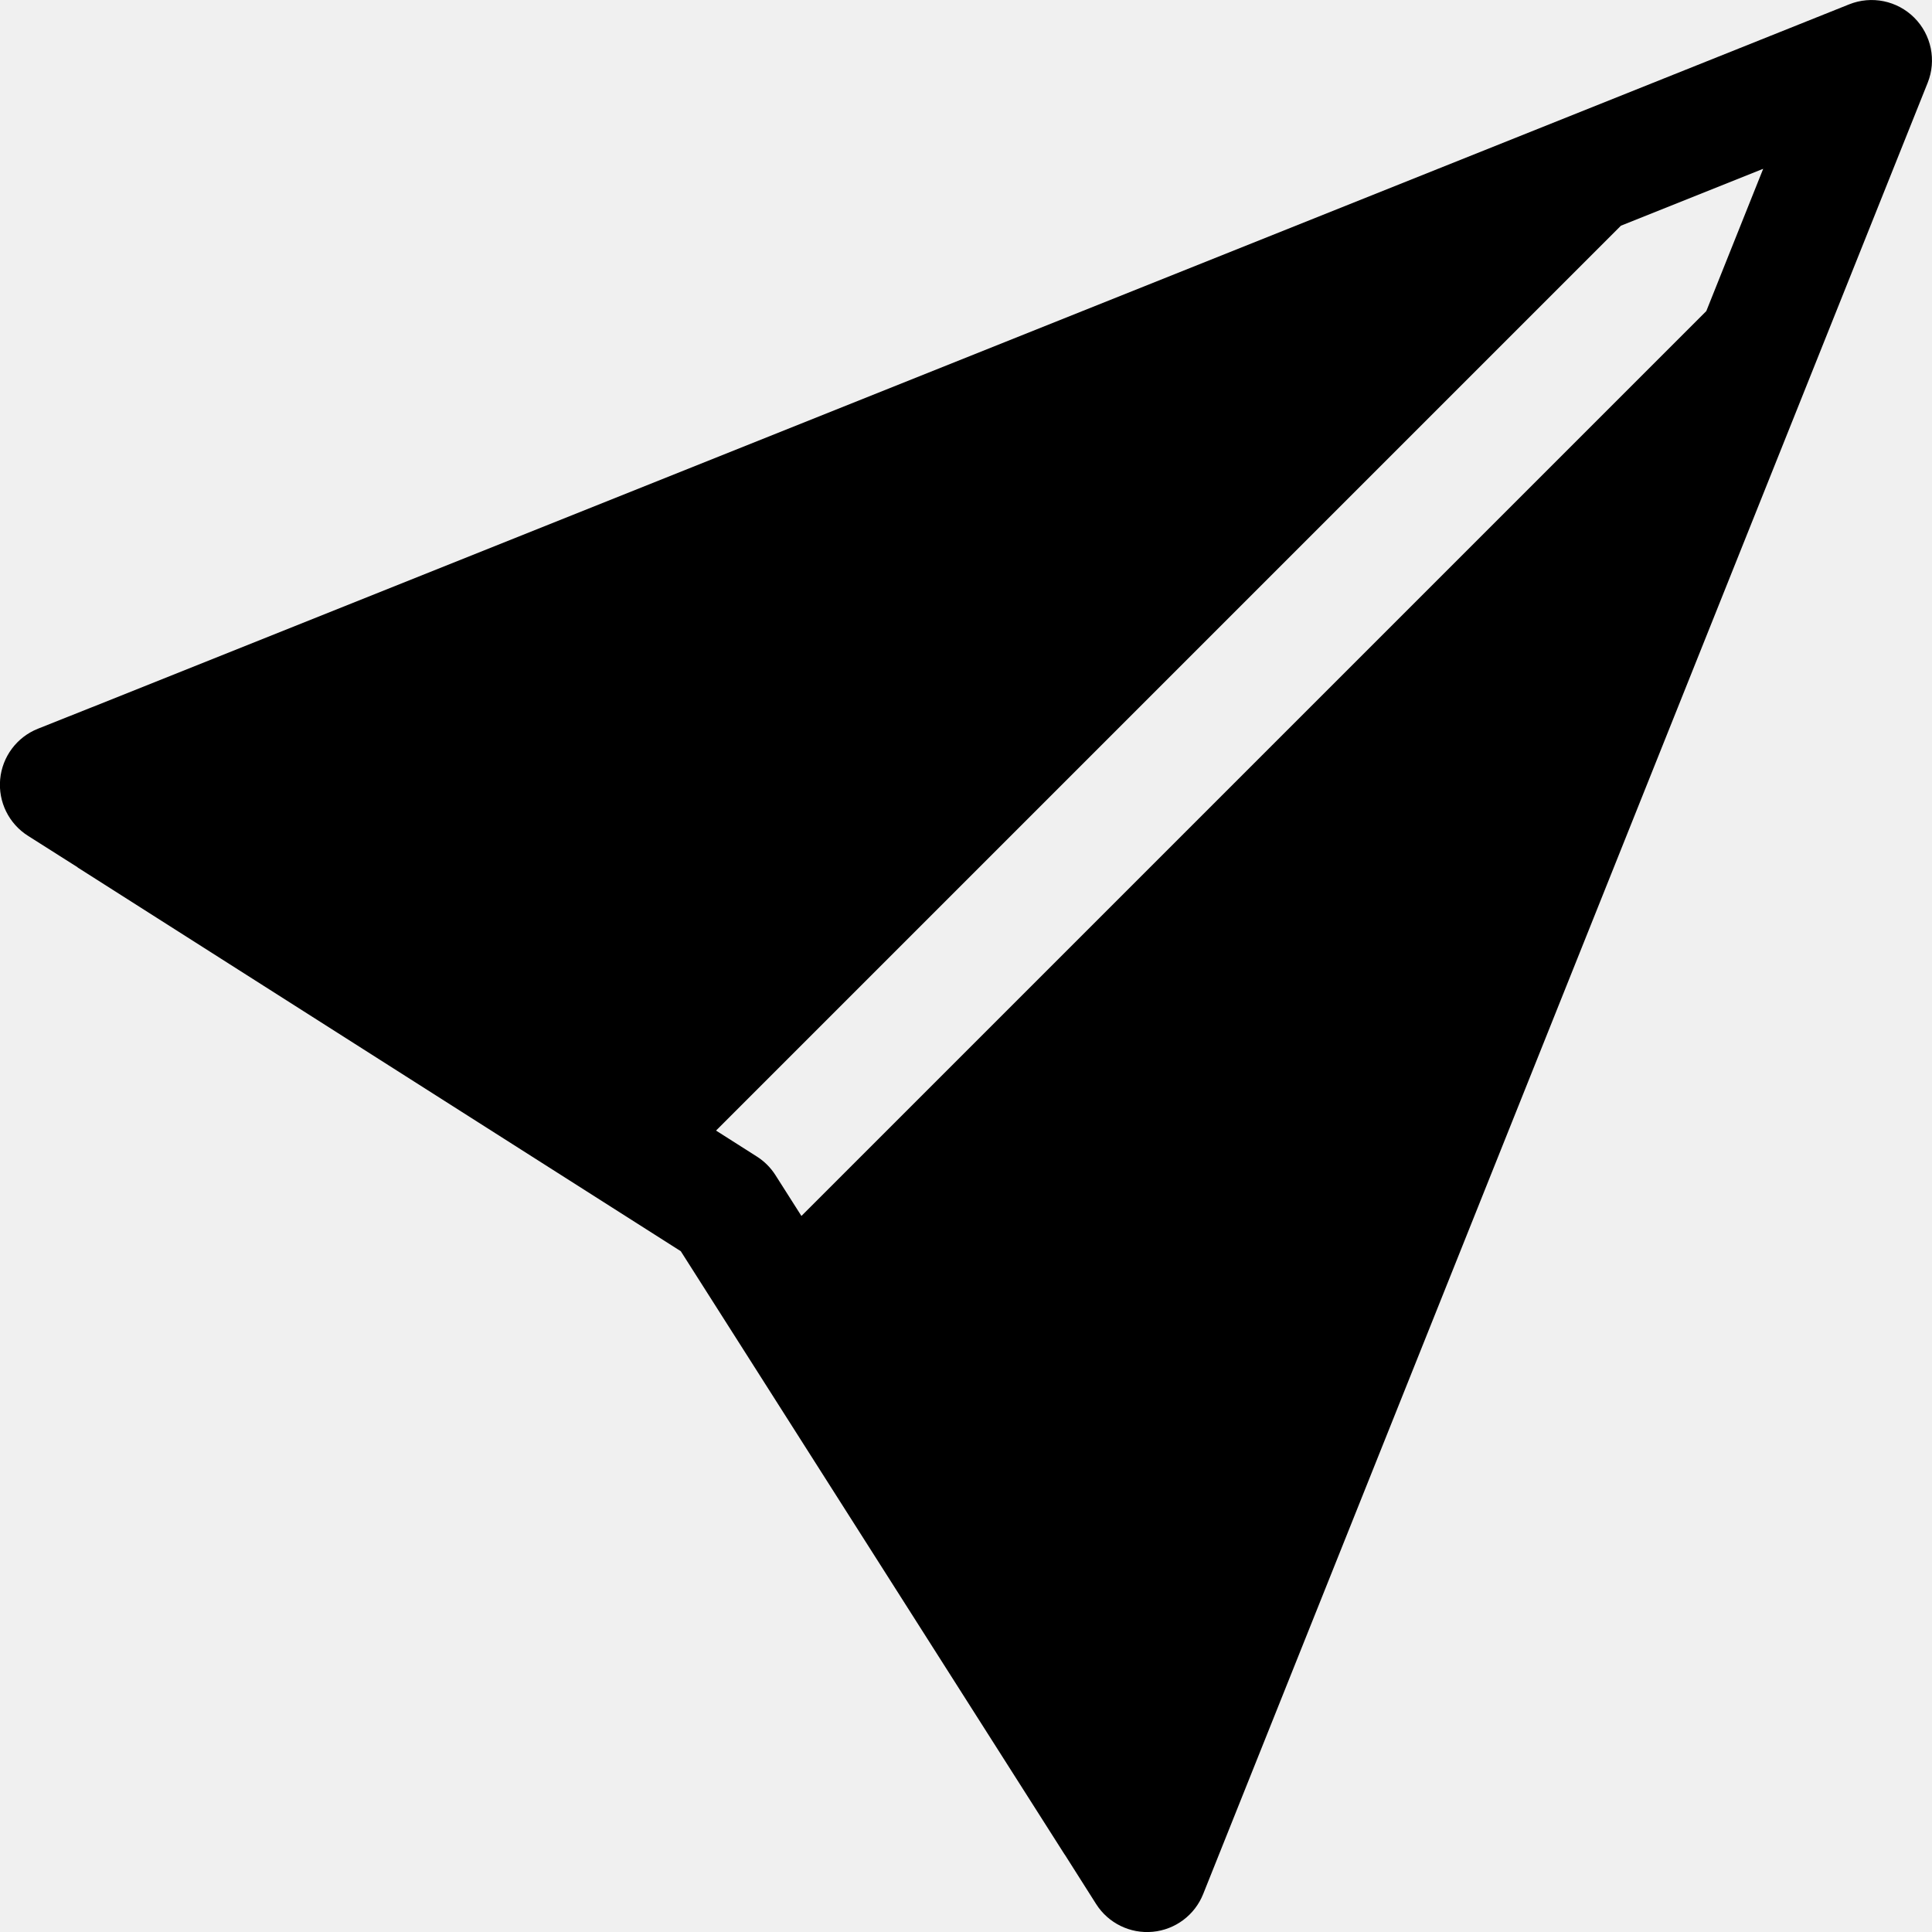
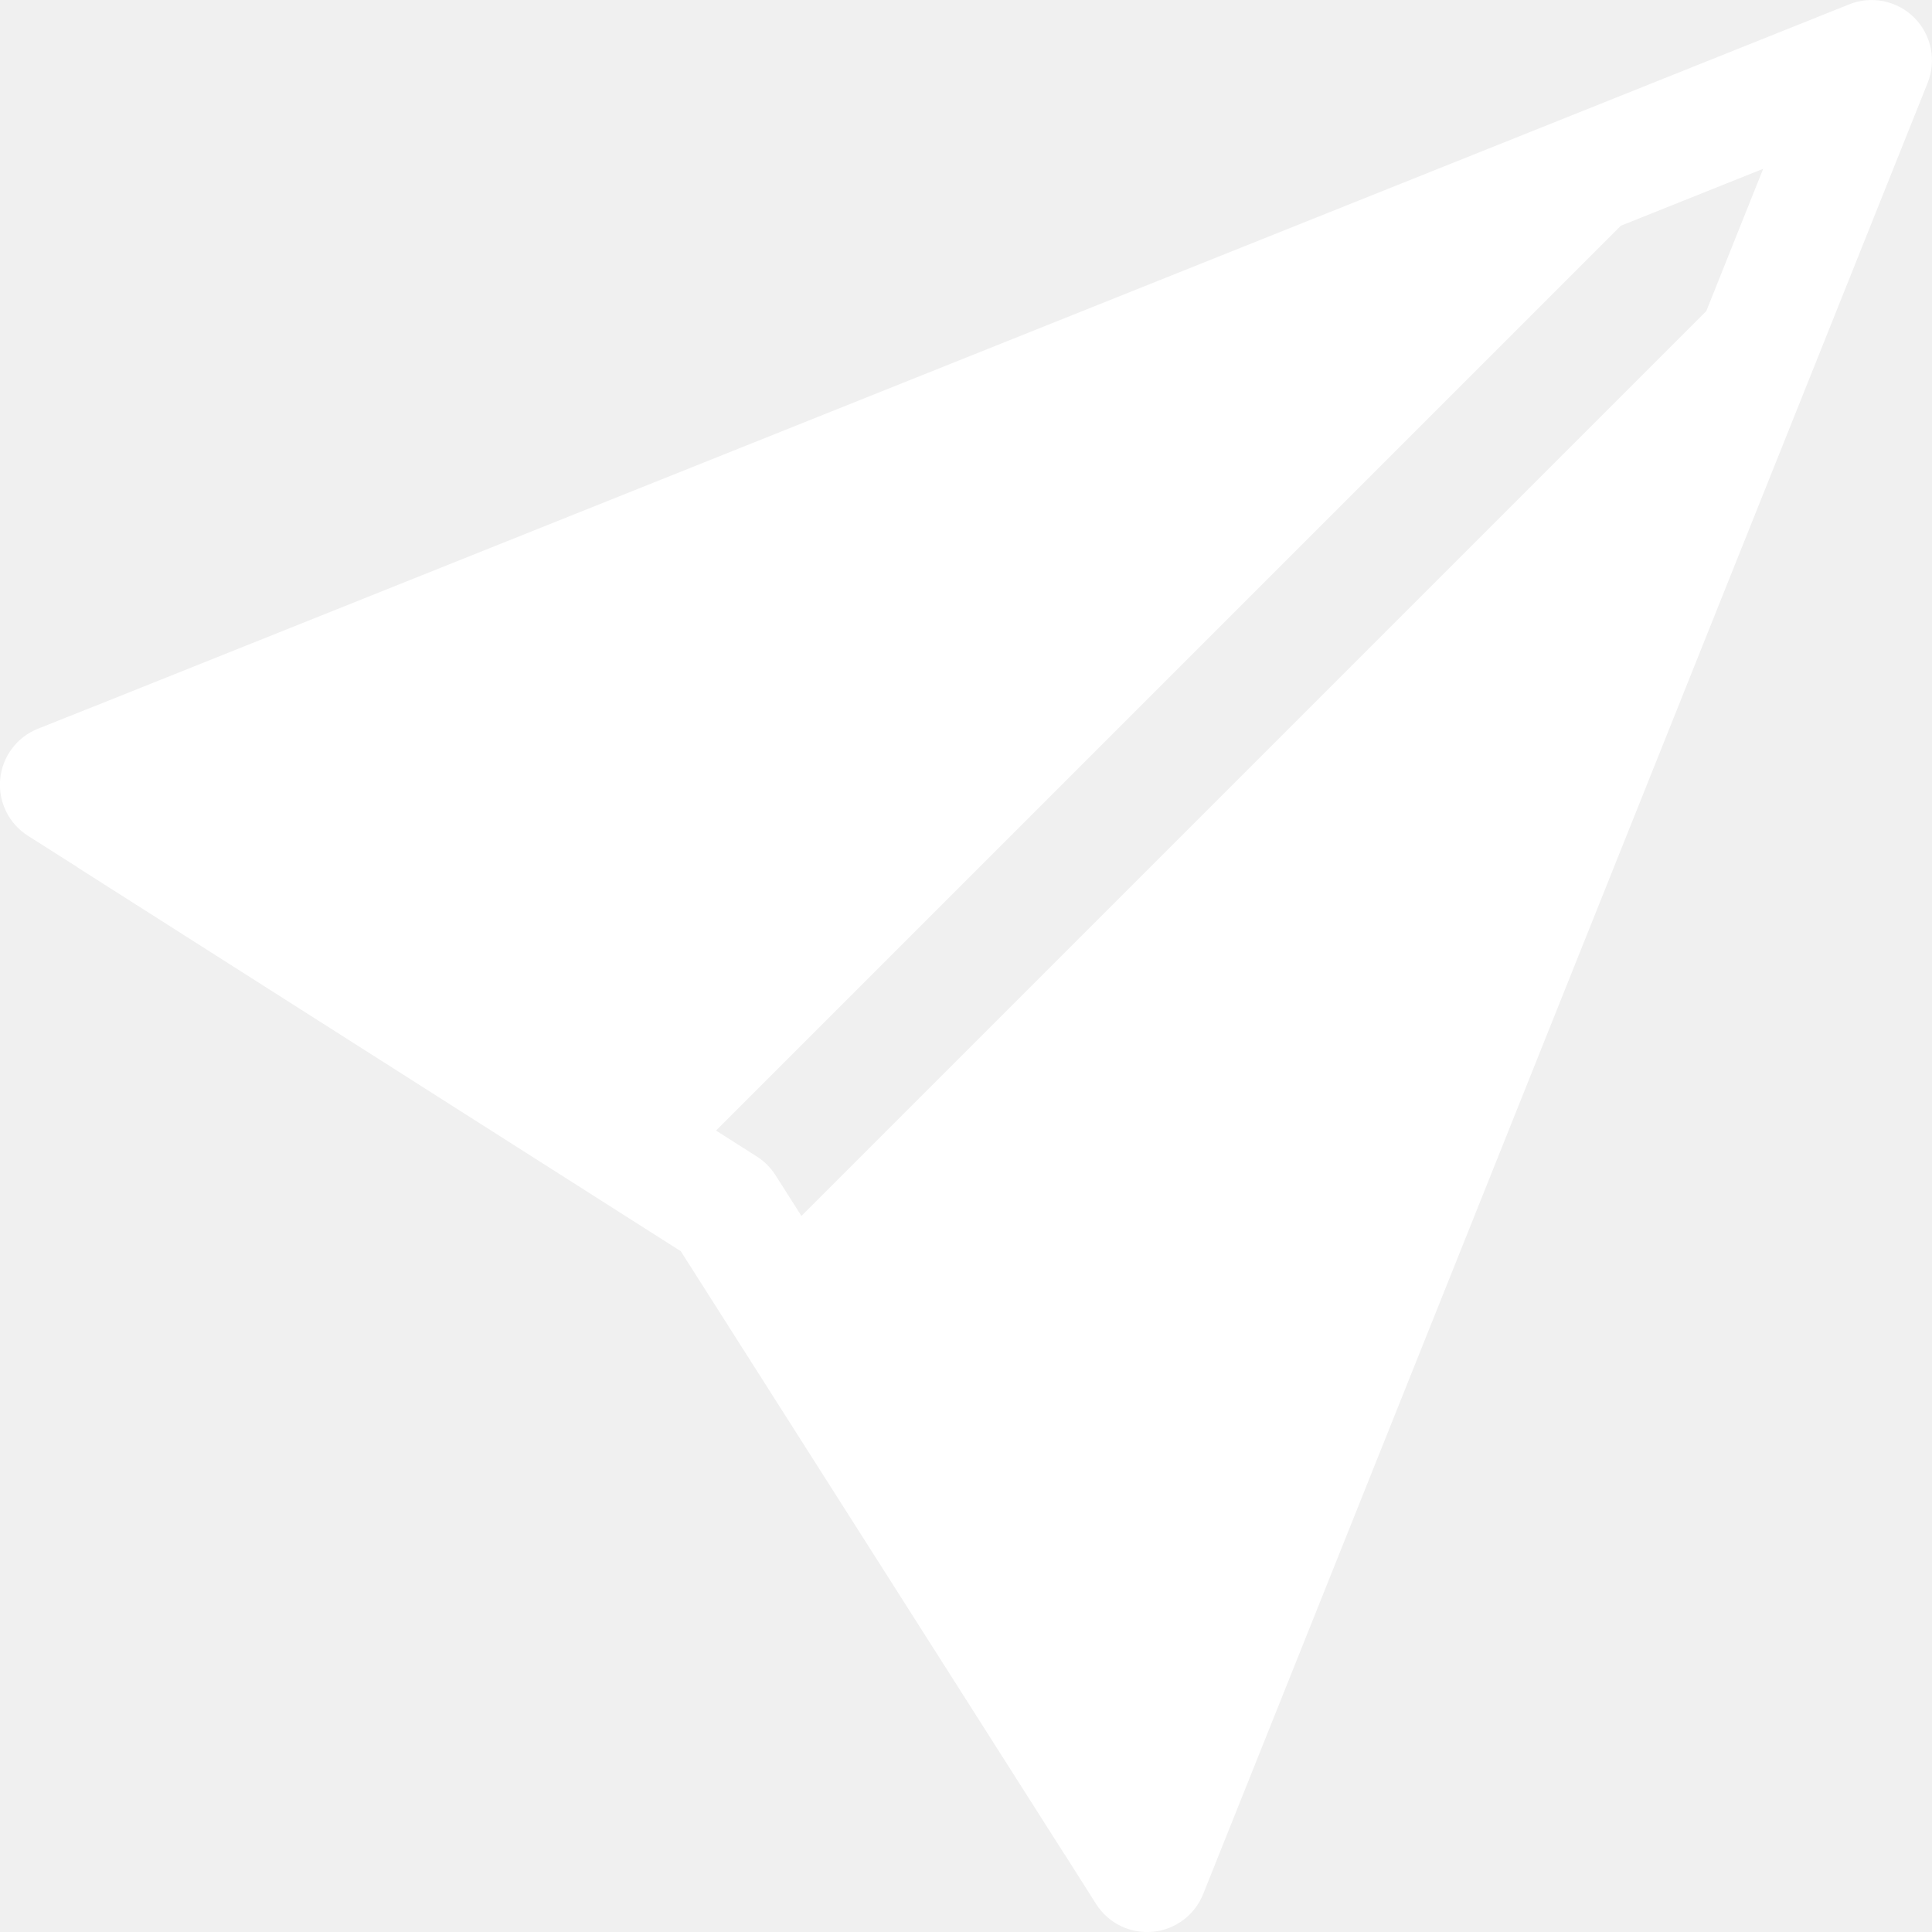
- <svg xmlns="http://www.w3.org/2000/svg" width="16" height="16" fill="currentColor" class="bi bi-send-fill" viewBox="0 0 16 16">
+ <svg xmlns="http://www.w3.org/2000/svg" width="16" height="16" fill="white" class="bi bi-send-fill" viewBox="0 0 16 16">
  <path d="M15.964.686a.5.5 0 0 0-.65-.65L.767 5.855H.766l-.452.18a.5.5 0 0 0-.082.887l.41.26.001.002 4.995 3.178 3.178 4.995.002.002.26.41a.5.5 0 0 0 .886-.083zm-1.833 1.89L6.637 10.07l-.215-.338a.5.5 0 0 0-.154-.154l-.338-.215 7.494-7.494 1.178-.471z" />
</svg>
